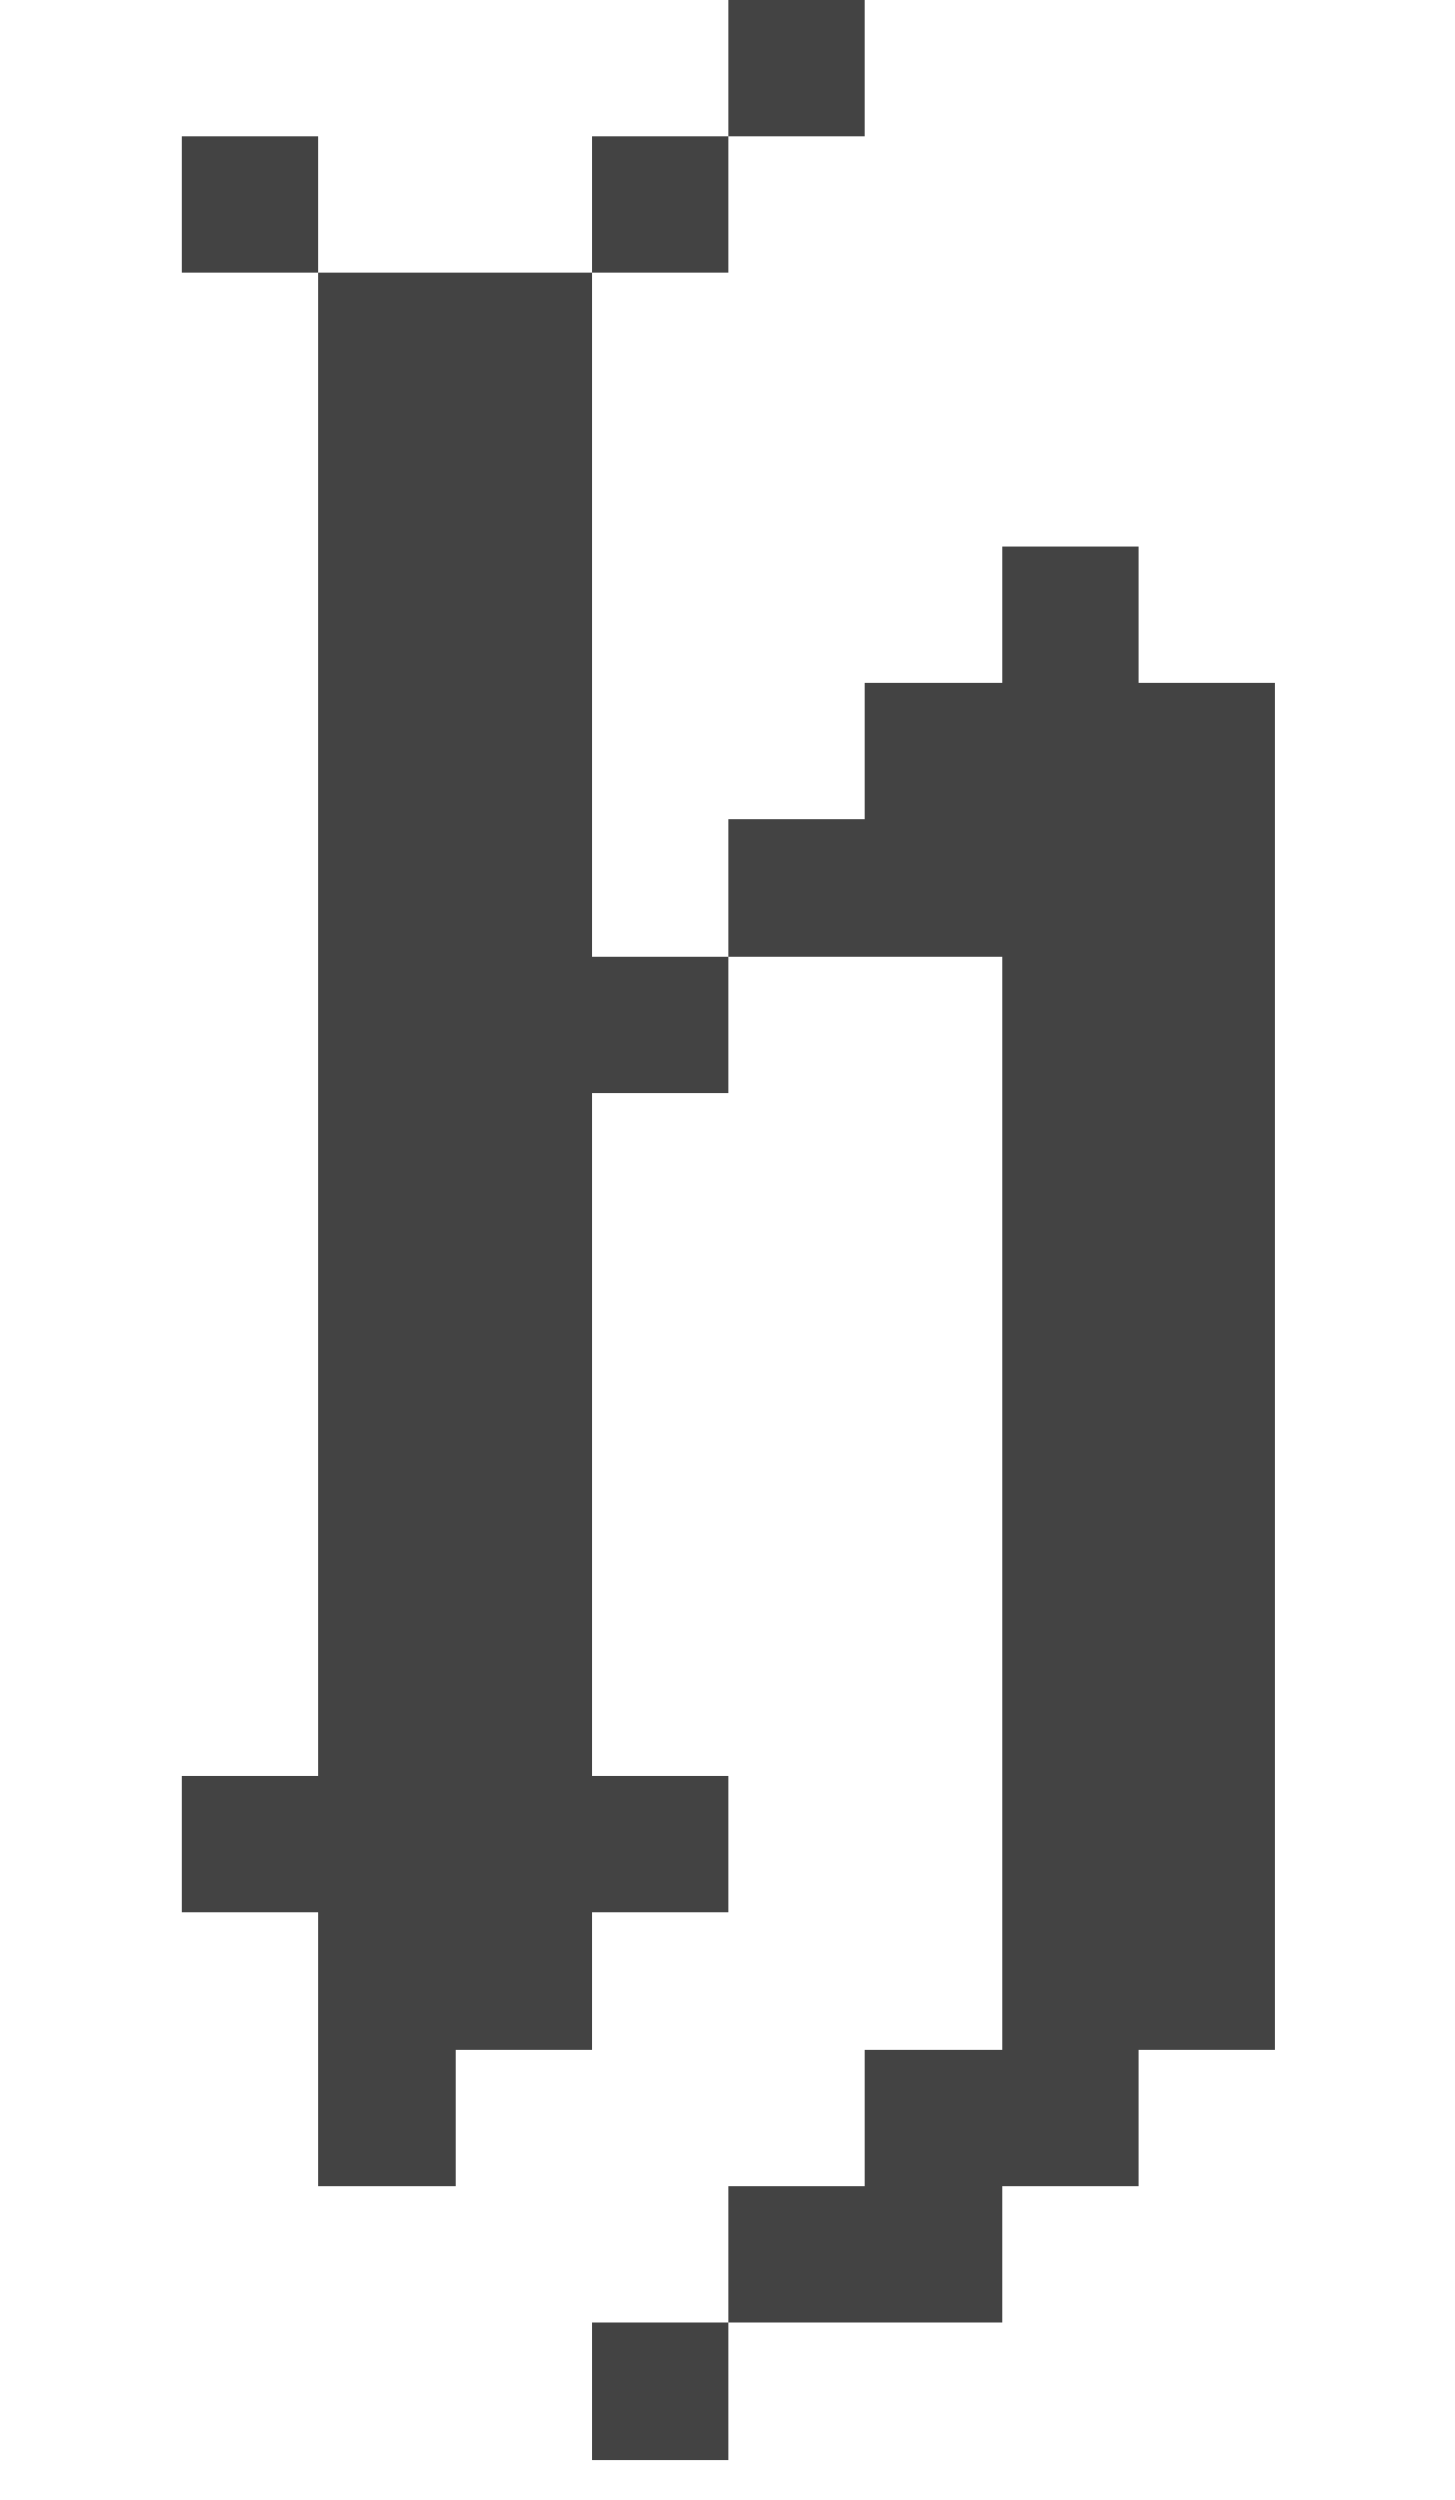
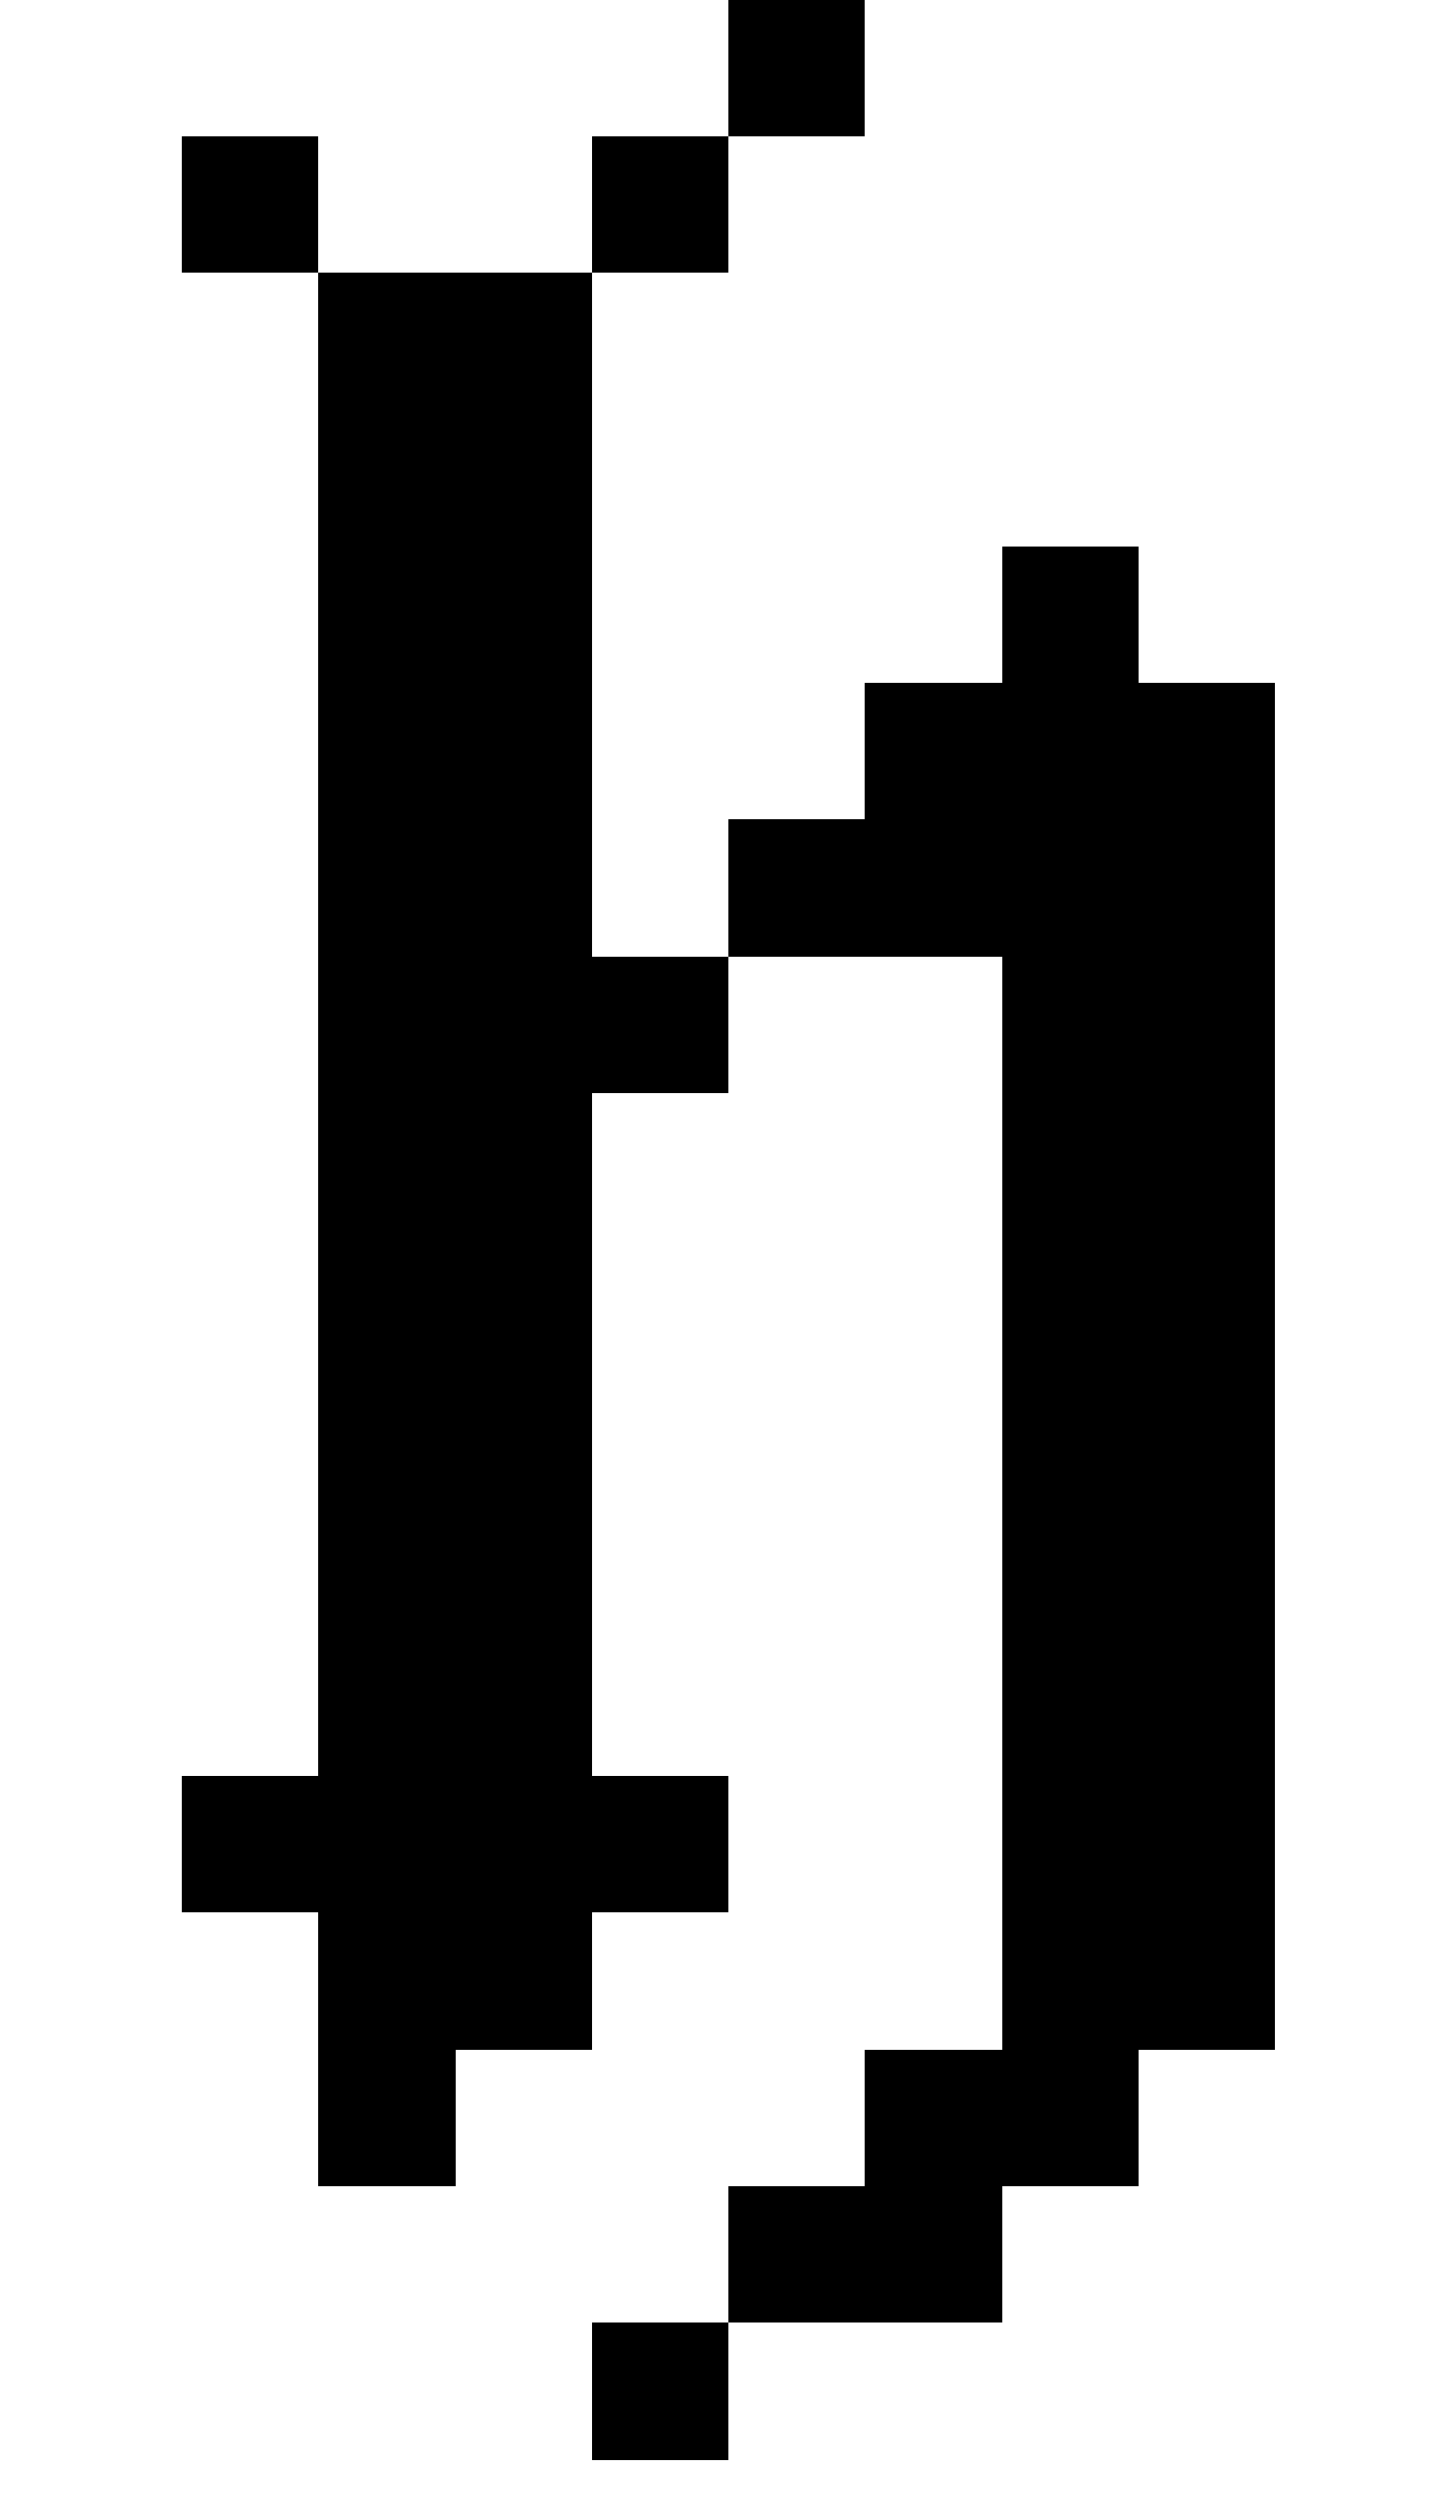
<svg xmlns="http://www.w3.org/2000/svg" width="32" height="55" viewBox="0 0 32 55" fill="none">
-   <path d="M13.025 54.122V51.095H16.024V54.122H13.025ZM16.024 51.095V48.096H19.023V45.097H22.05V21.049H16.024V18.022H19.023V15.023H22.05V12.024H25.049V15.023H28.048V45.097H25.049V48.096H22.05V51.095H16.024ZM6.999 48.096V42.07H4V39.071H6.999V5.998H13.025V21.049H16.024V24.048H13.025V39.071H16.024V42.07H13.025V45.097H10.026V48.096H6.999ZM4 5.998V2.999H6.999V5.998H4ZM13.025 5.998V2.999H16.024V5.998H13.025ZM16.024 2.999V0H19.023V2.999H16.024Z" fill="#434343" />
+   <path d="M13.025 54.122V51.095H16.024V54.122H13.025ZM16.024 51.095V48.096H19.023V45.097H22.05V21.049H16.024V18.022H19.023V15.023H22.05V12.024H25.049V15.023H28.048V45.097H25.049V48.096H22.05V51.095H16.024ZM6.999 48.096V42.07H4V39.071H6.999V5.998H13.025V21.049H16.024V24.048H13.025V39.071H16.024V42.07H13.025V45.097H10.026V48.096H6.999ZM4 5.998V2.999H6.999V5.998H4ZM13.025 5.998V2.999H16.024V5.998H13.025ZM16.024 2.999V0H19.023V2.999H16.024Z" fill="currentColor" />
</svg>
